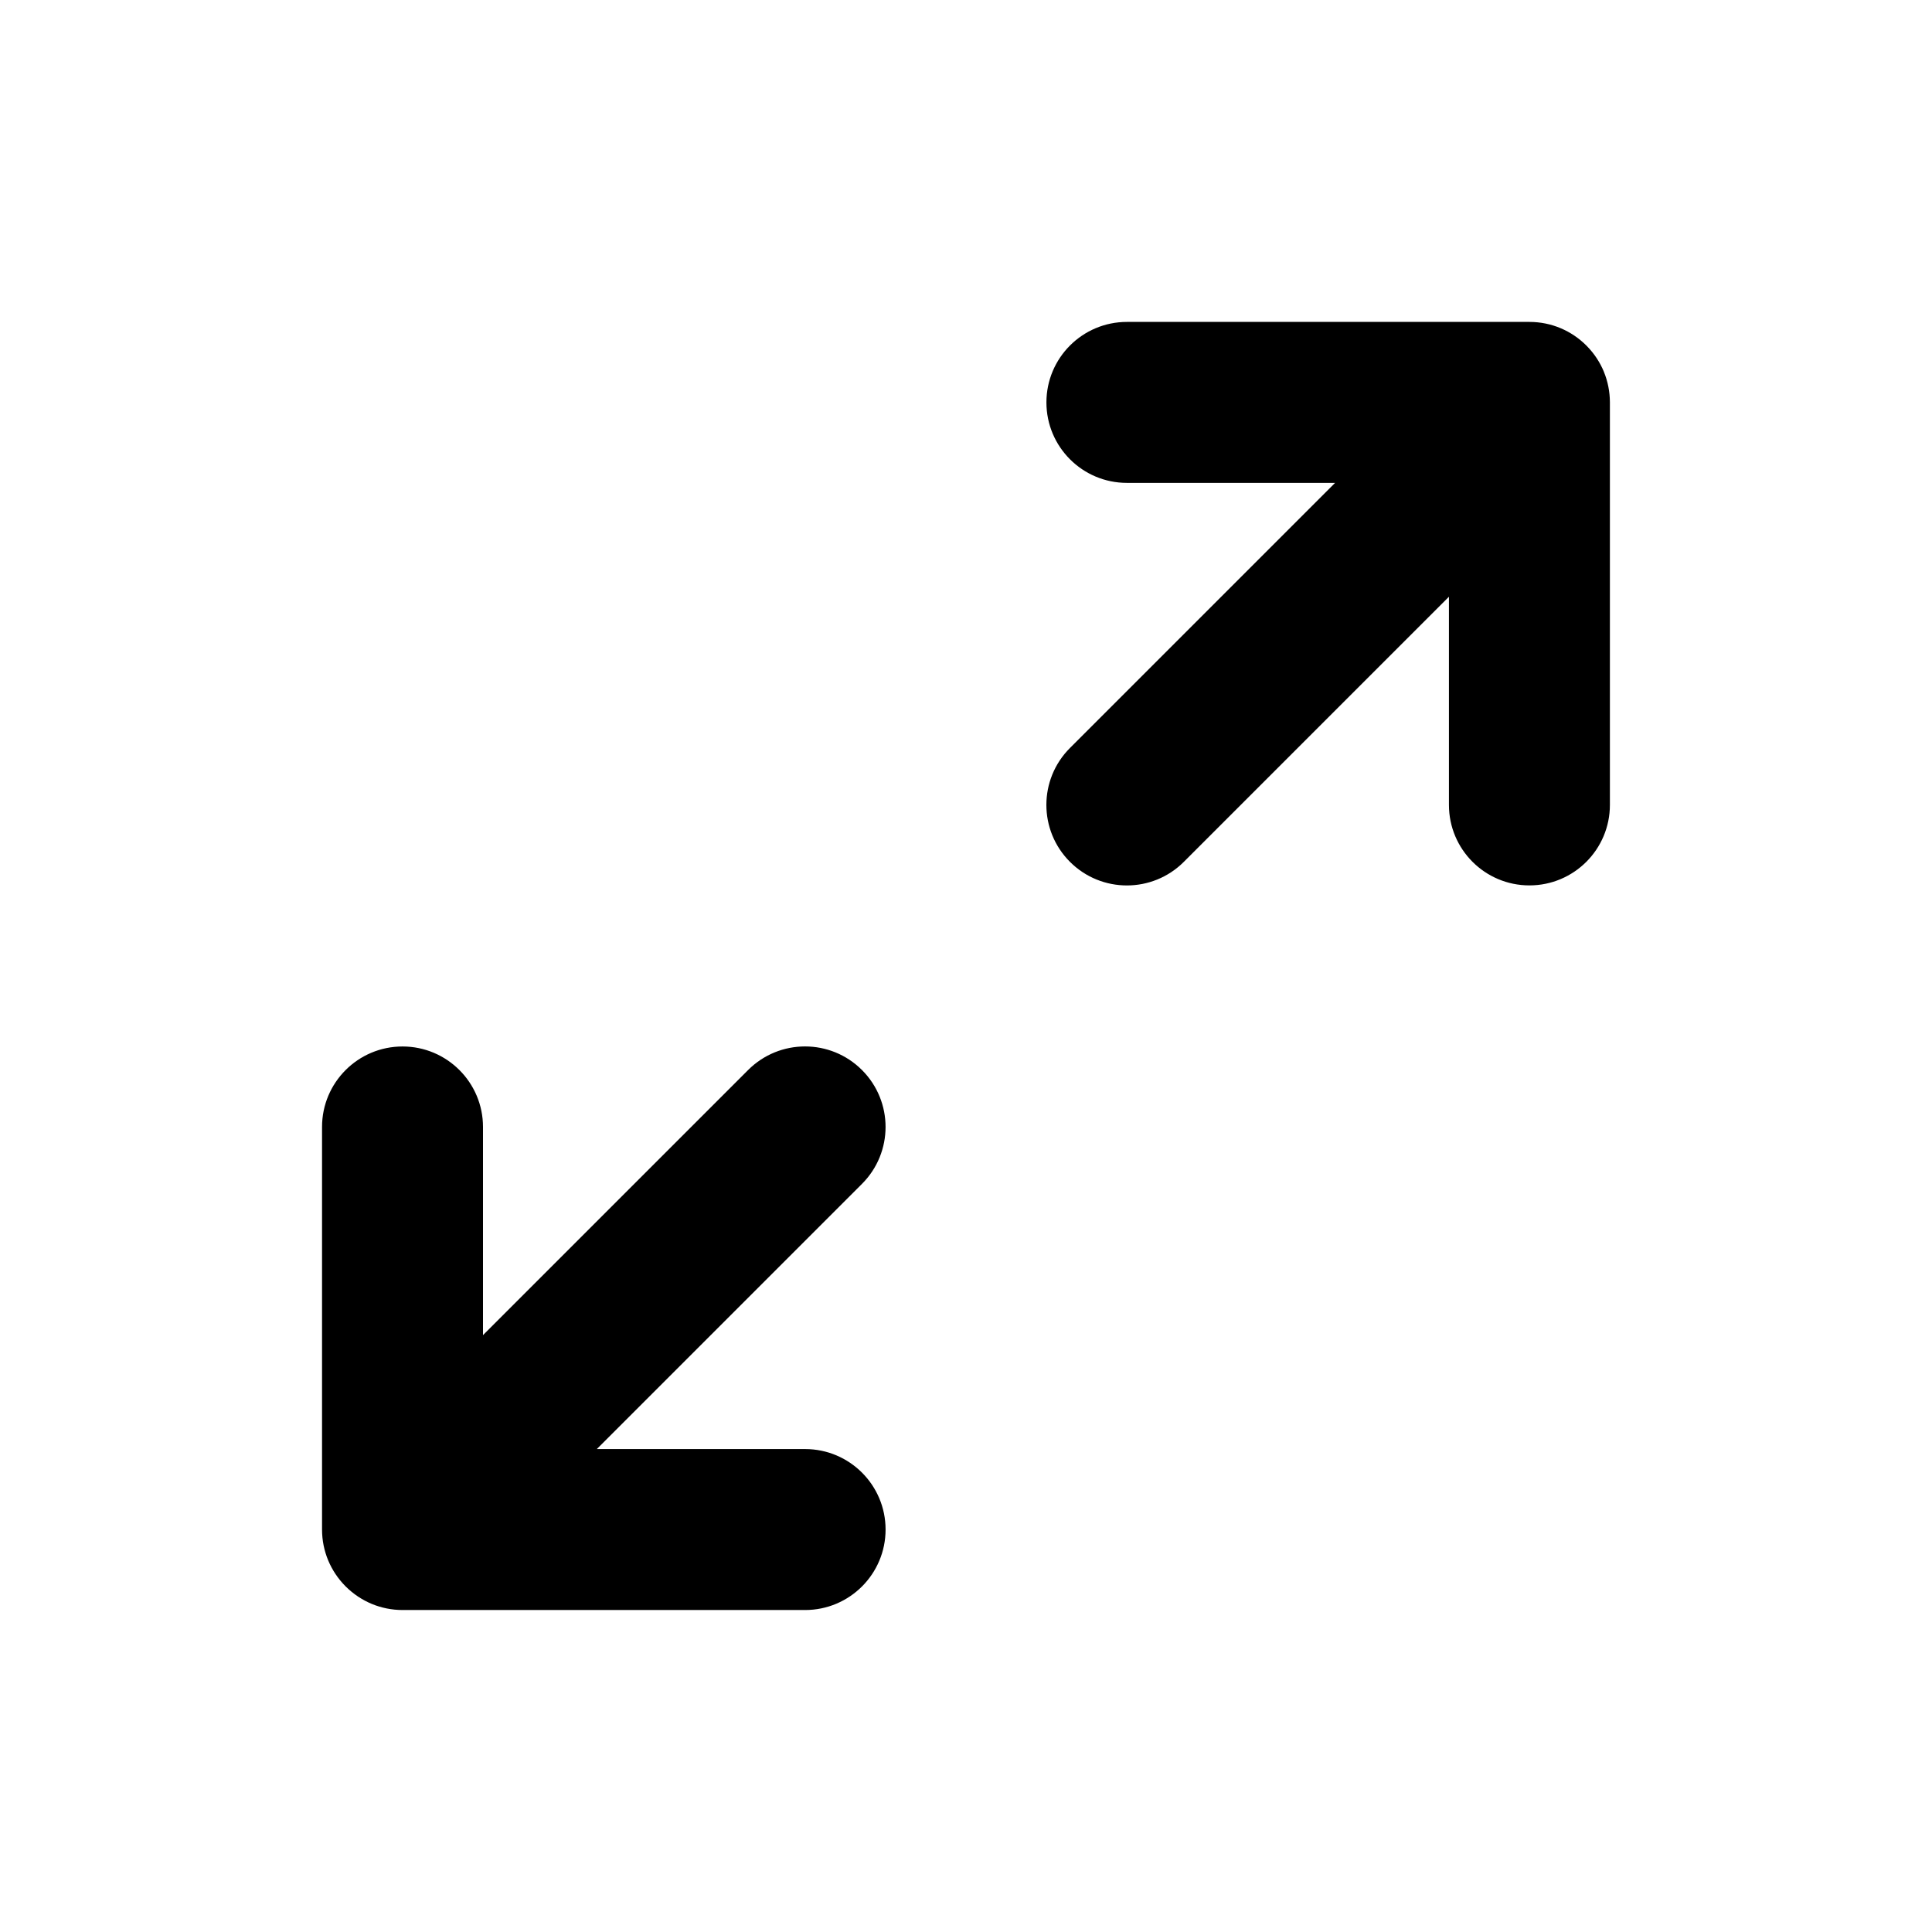
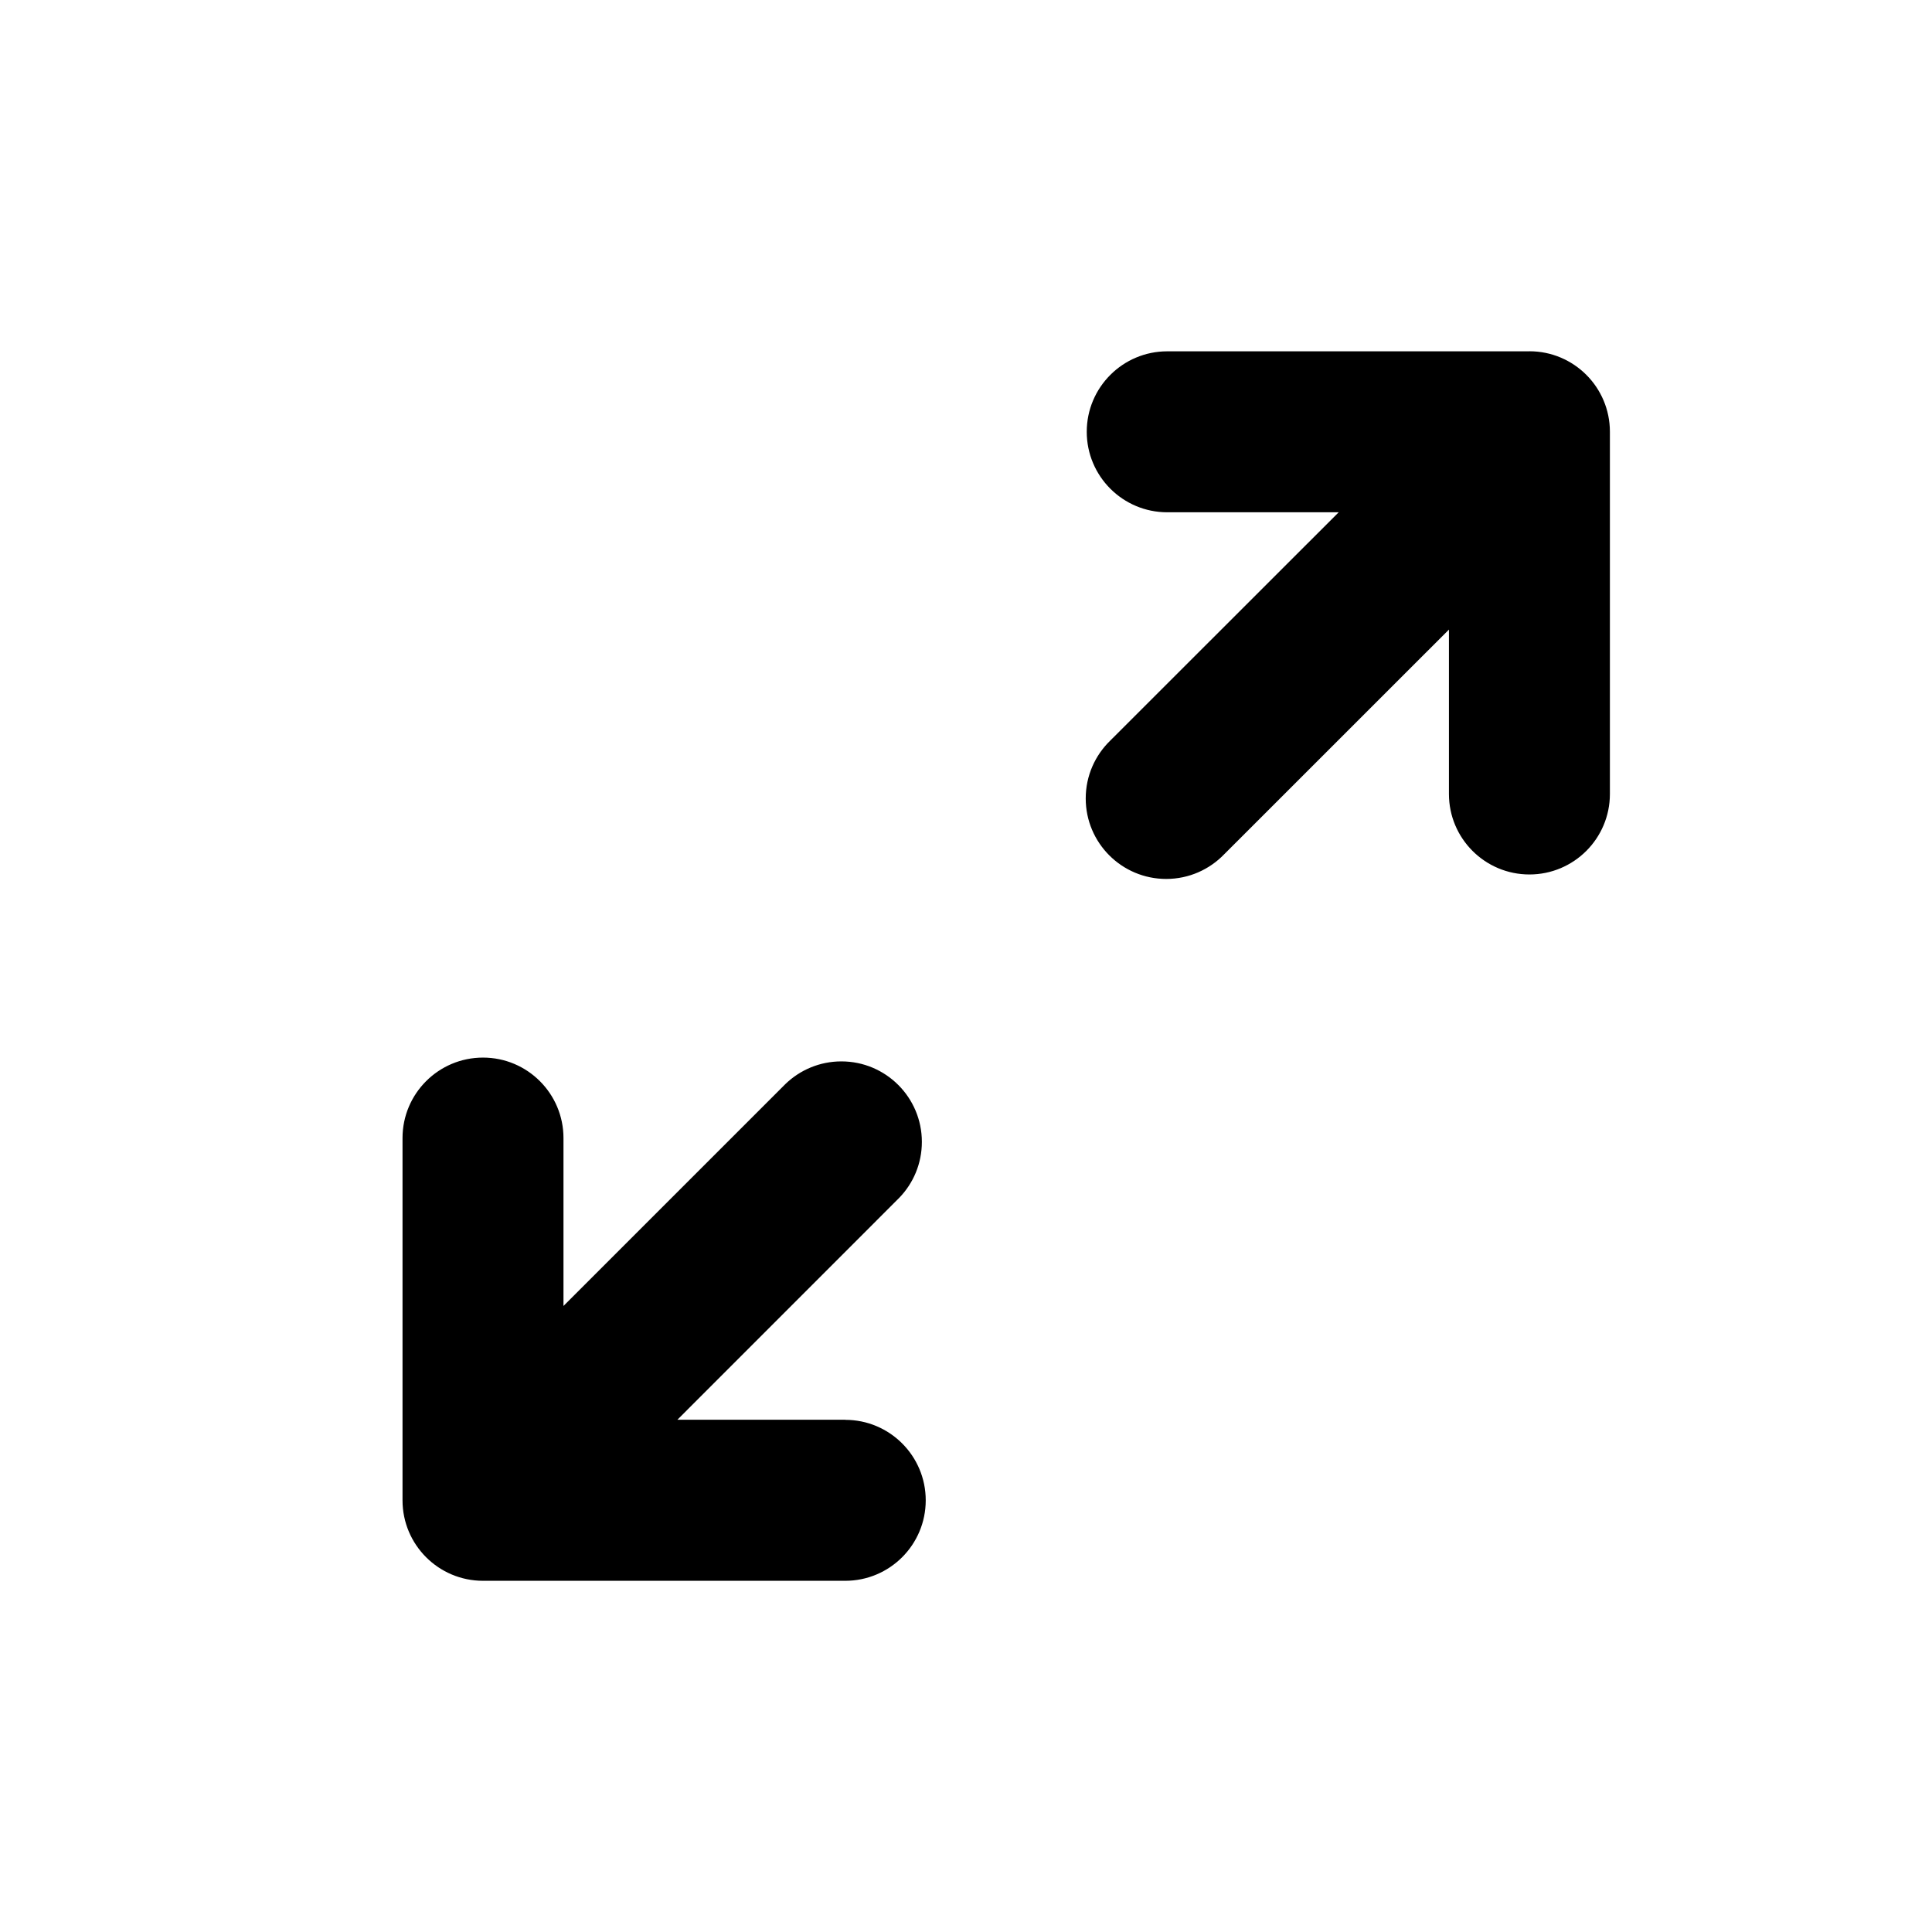
<svg xmlns="http://www.w3.org/2000/svg" version="1.1" width="32" height="32" viewBox="0 0 32 32">
-   <path d="M26.565 6.156c-0.065-0.156-0.16-0.302-0.287-0.43-0.002-0.002-0.004-0.004-0.006-0.006-0.241-0.24-0.573-0.388-0.94-0.388h-6.667c-0.736 0-1.333 0.597-1.333 1.333s0.597 1.333 1.333 1.333h3.448l-4.391 4.391c-0.521 0.521-0.521 1.365 0 1.886s1.365 0.521 1.886 0l4.391-4.391v3.448c0 0.736 0.597 1.333 1.333 1.333s1.333-0.597 1.333-1.333v-6.666c0-0.002 0-0.003 0-0.005-0.001-0.172-0.034-0.345-0.101-0.506z" />
-   <path d="M9.886 24l4.391-4.391c0.521-0.521 0.521-1.365 0-1.886s-1.365-0.521-1.886 0l-4.391 4.391v-3.448c0-0.736-0.597-1.333-1.333-1.333s-1.333 0.597-1.333 1.333v6.667c0 0.181 0.036 0.353 0.101 0.51 0.065 0.156 0.16 0.302 0.287 0.43 0.002 0.002 0.004 0.004 0.006 0.006 0.127 0.126 0.274 0.222 0.43 0.287 0.157 0.065 0.33 0.101 0.51 0.101h6.667c0.736 0 1.333-0.597 1.333-1.333s-0.597-1.333-1.333-1.333h-3.448z" />
+   <path d="M14 23.515h-2.78l3.675-3.676c0.232-0.24 0.374-0.566 0.374-0.926 0-0.736-0.597-1.333-1.333-1.333-0.36 0-0.687 0.143-0.927 0.375l-3.676 3.676v-2.781c0-0.736-0.597-1.333-1.333-1.333s-1.333 0.597-1.333 1.333v0 6c0 0.736 0.597 1.333 1.333 1.333v0h6c0.736 0 1.333-0.597 1.333-1.333s-0.597-1.333-1.333-1.333v0z" />
+   <path d="M25.333 5.819h-6c-0.736 0-1.333 0.597-1.333 1.333s0.597 1.333 1.333 1.333v0h2.84l-3.783 3.781c-0.251 0.243-0.407 0.583-0.407 0.959 0 0.736 0.597 1.333 1.333 1.333 0.376 0 0.716-0.156 0.959-0.407l3.724-3.723v2.723c0 0.736 0.597 1.333 1.333 1.333s1.333-0.597 1.333-1.333v0-6c0-0.736-0.597-1.333-1.333-1.333v0z" />
</svg>
